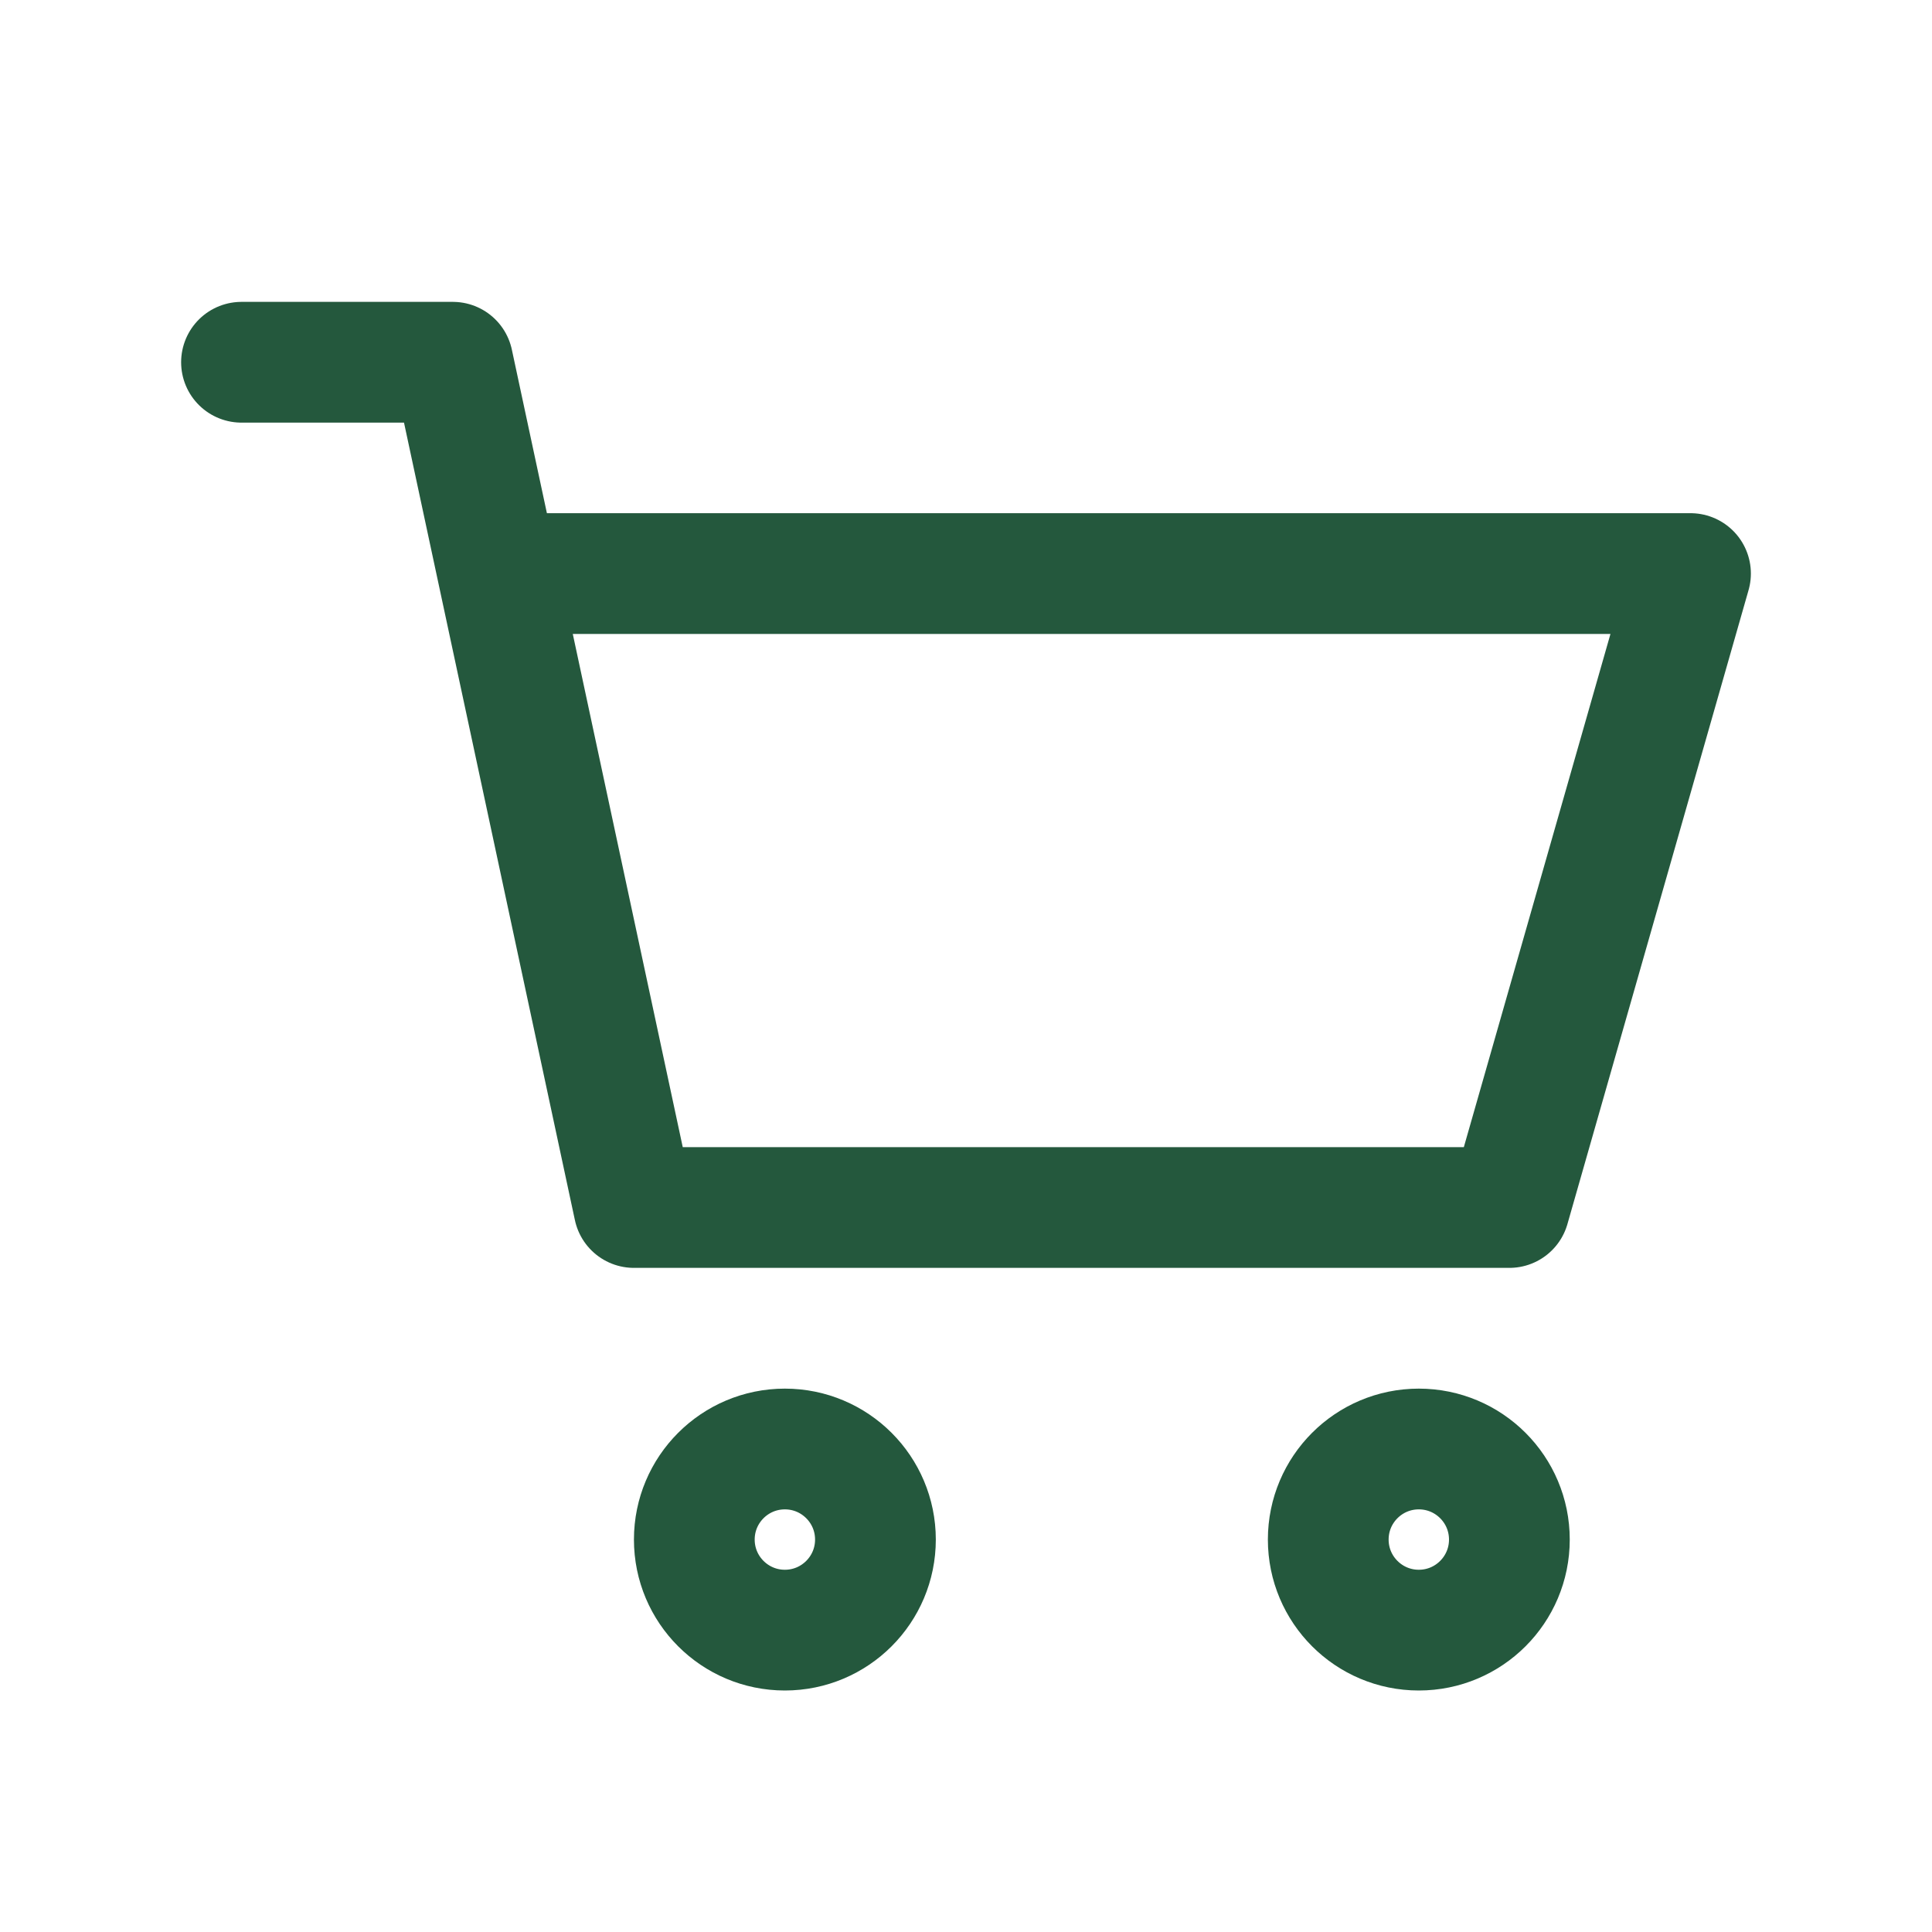
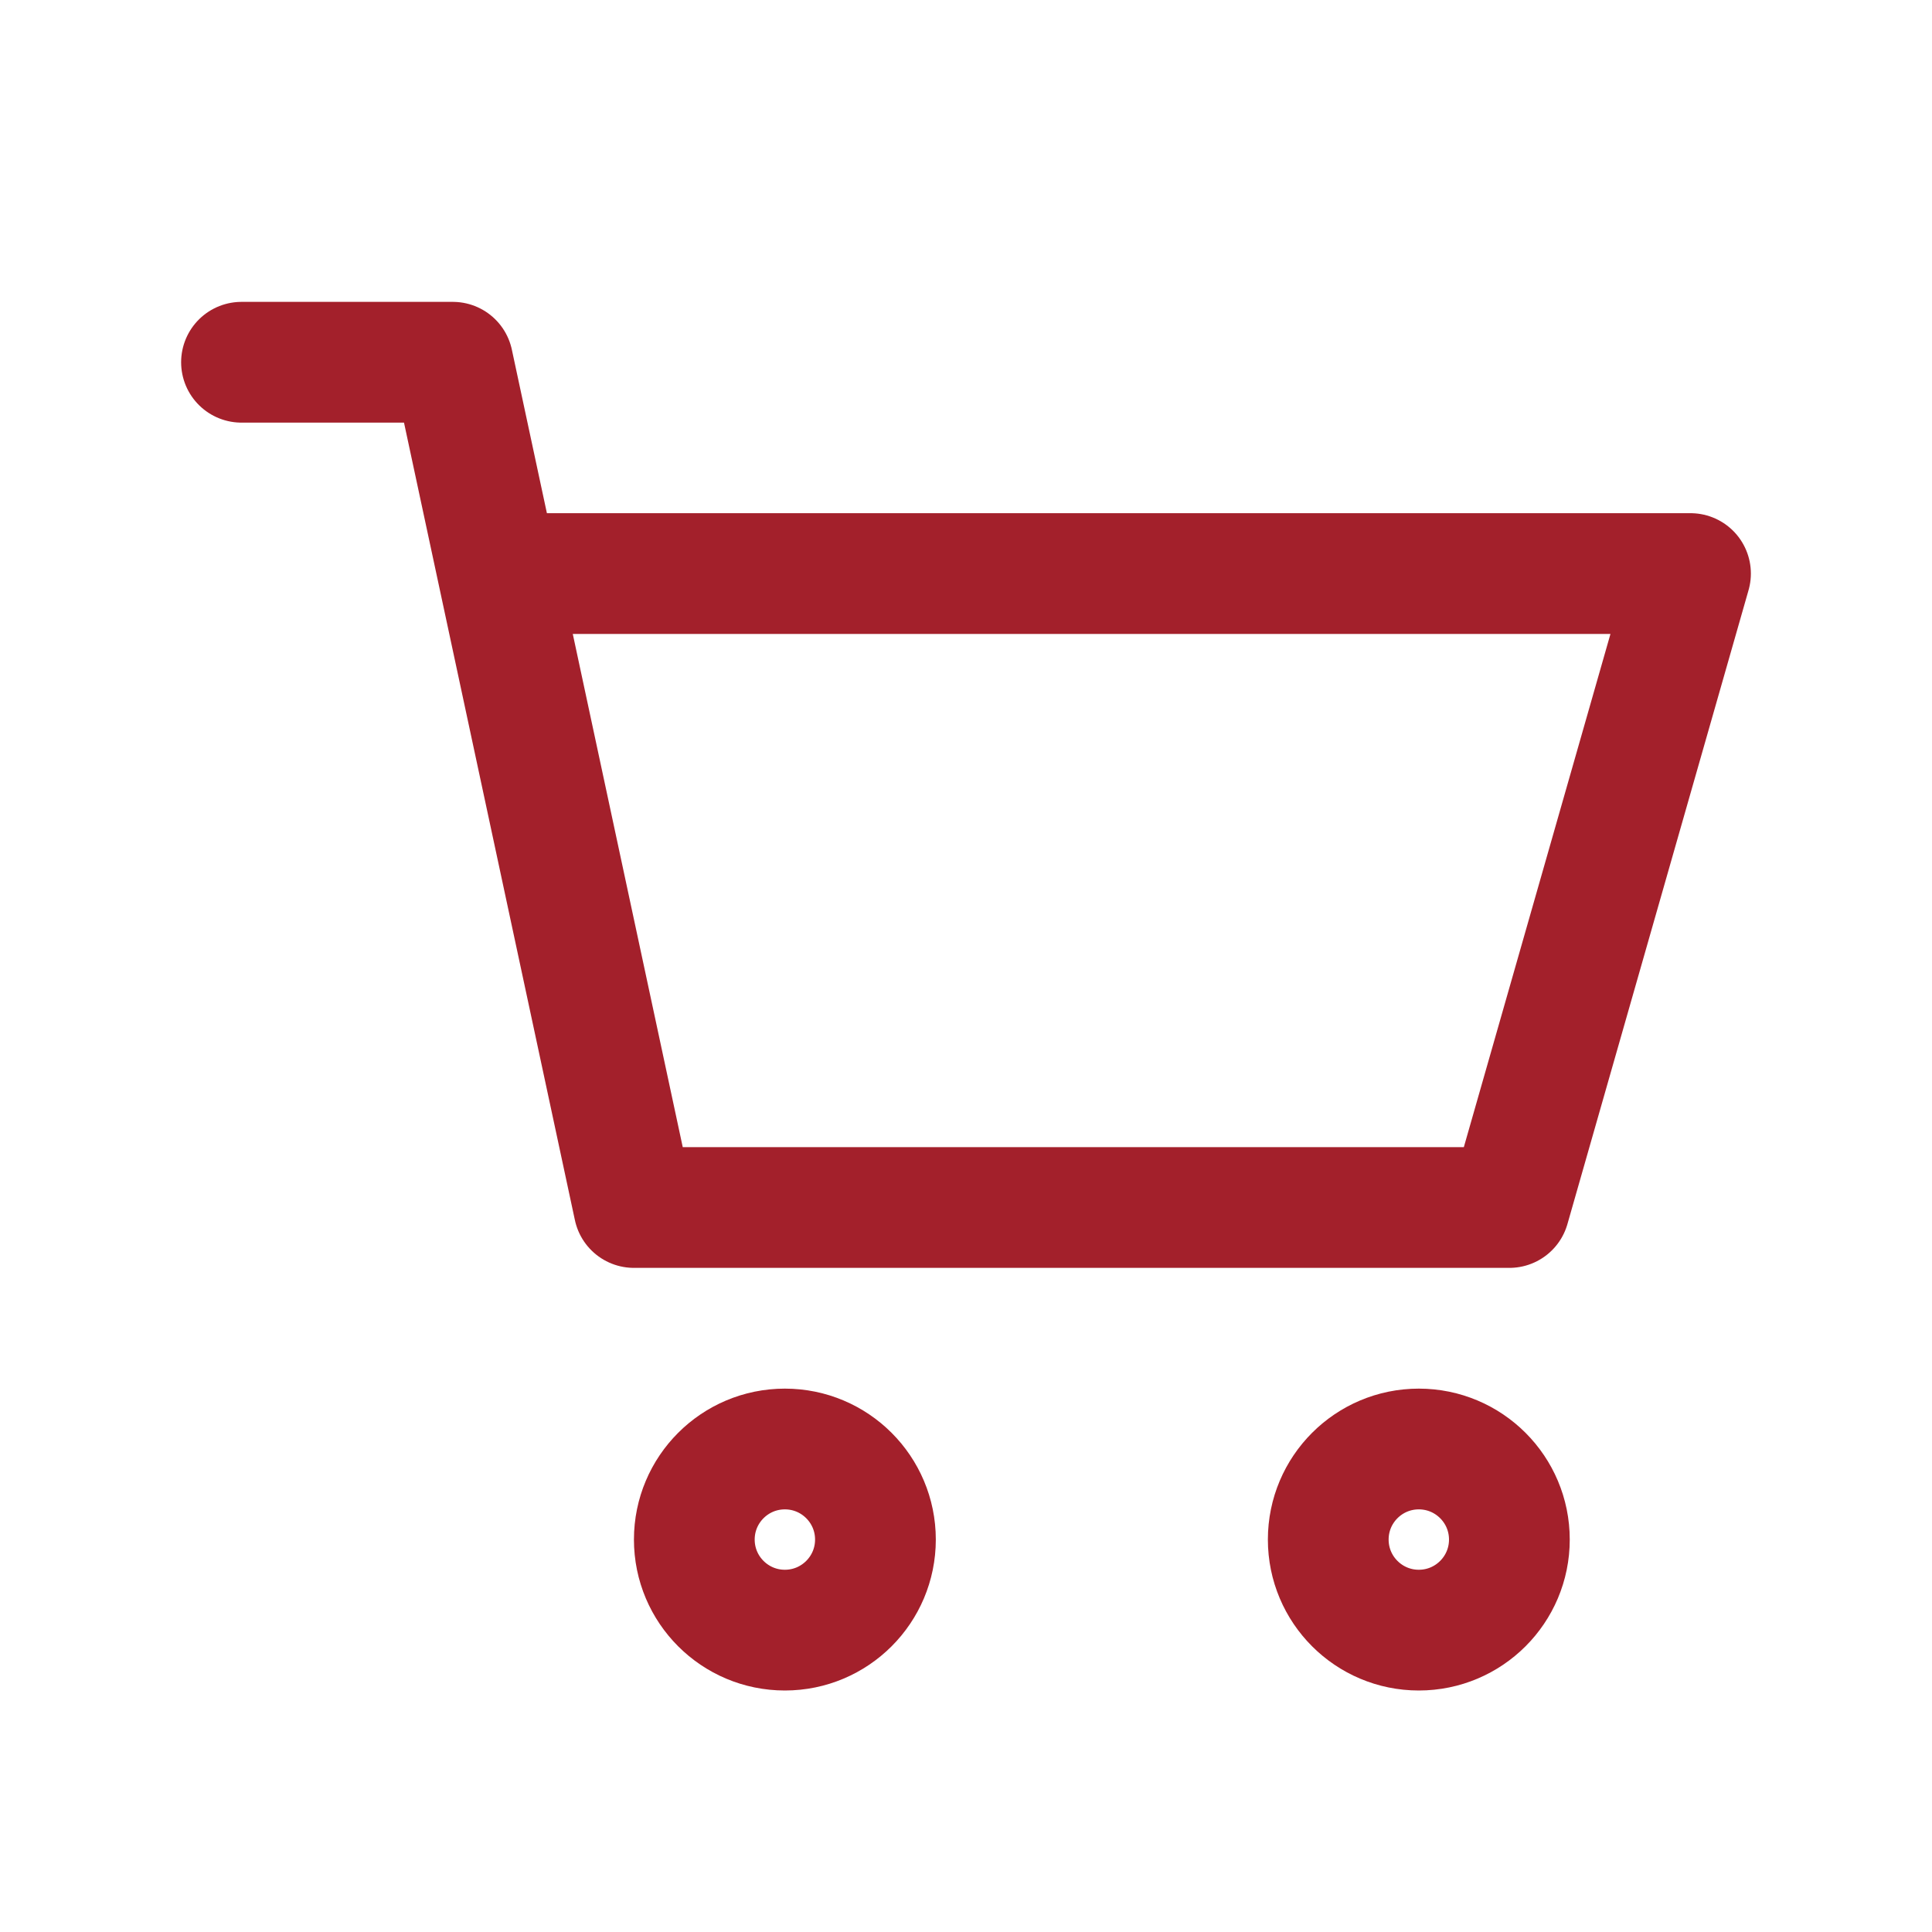
- <svg xmlns="http://www.w3.org/2000/svg" viewBox="0 0 64 64" fill="none" stroke="#24583d" stroke-width="4" stroke-linecap="round" stroke-linejoin="round">
+ <svg xmlns="http://www.w3.org/2000/svg" viewBox="0 0 64 64" fill="none" stroke="#A3202B" stroke-width="4" stroke-linecap="round" stroke-linejoin="round">
  <path d="M8 12h7l6 28h29l6-21H18" />
  <circle cx="26" cy="51" r="3" />
  <circle cx="47" cy="51" r="3" />
</svg>
